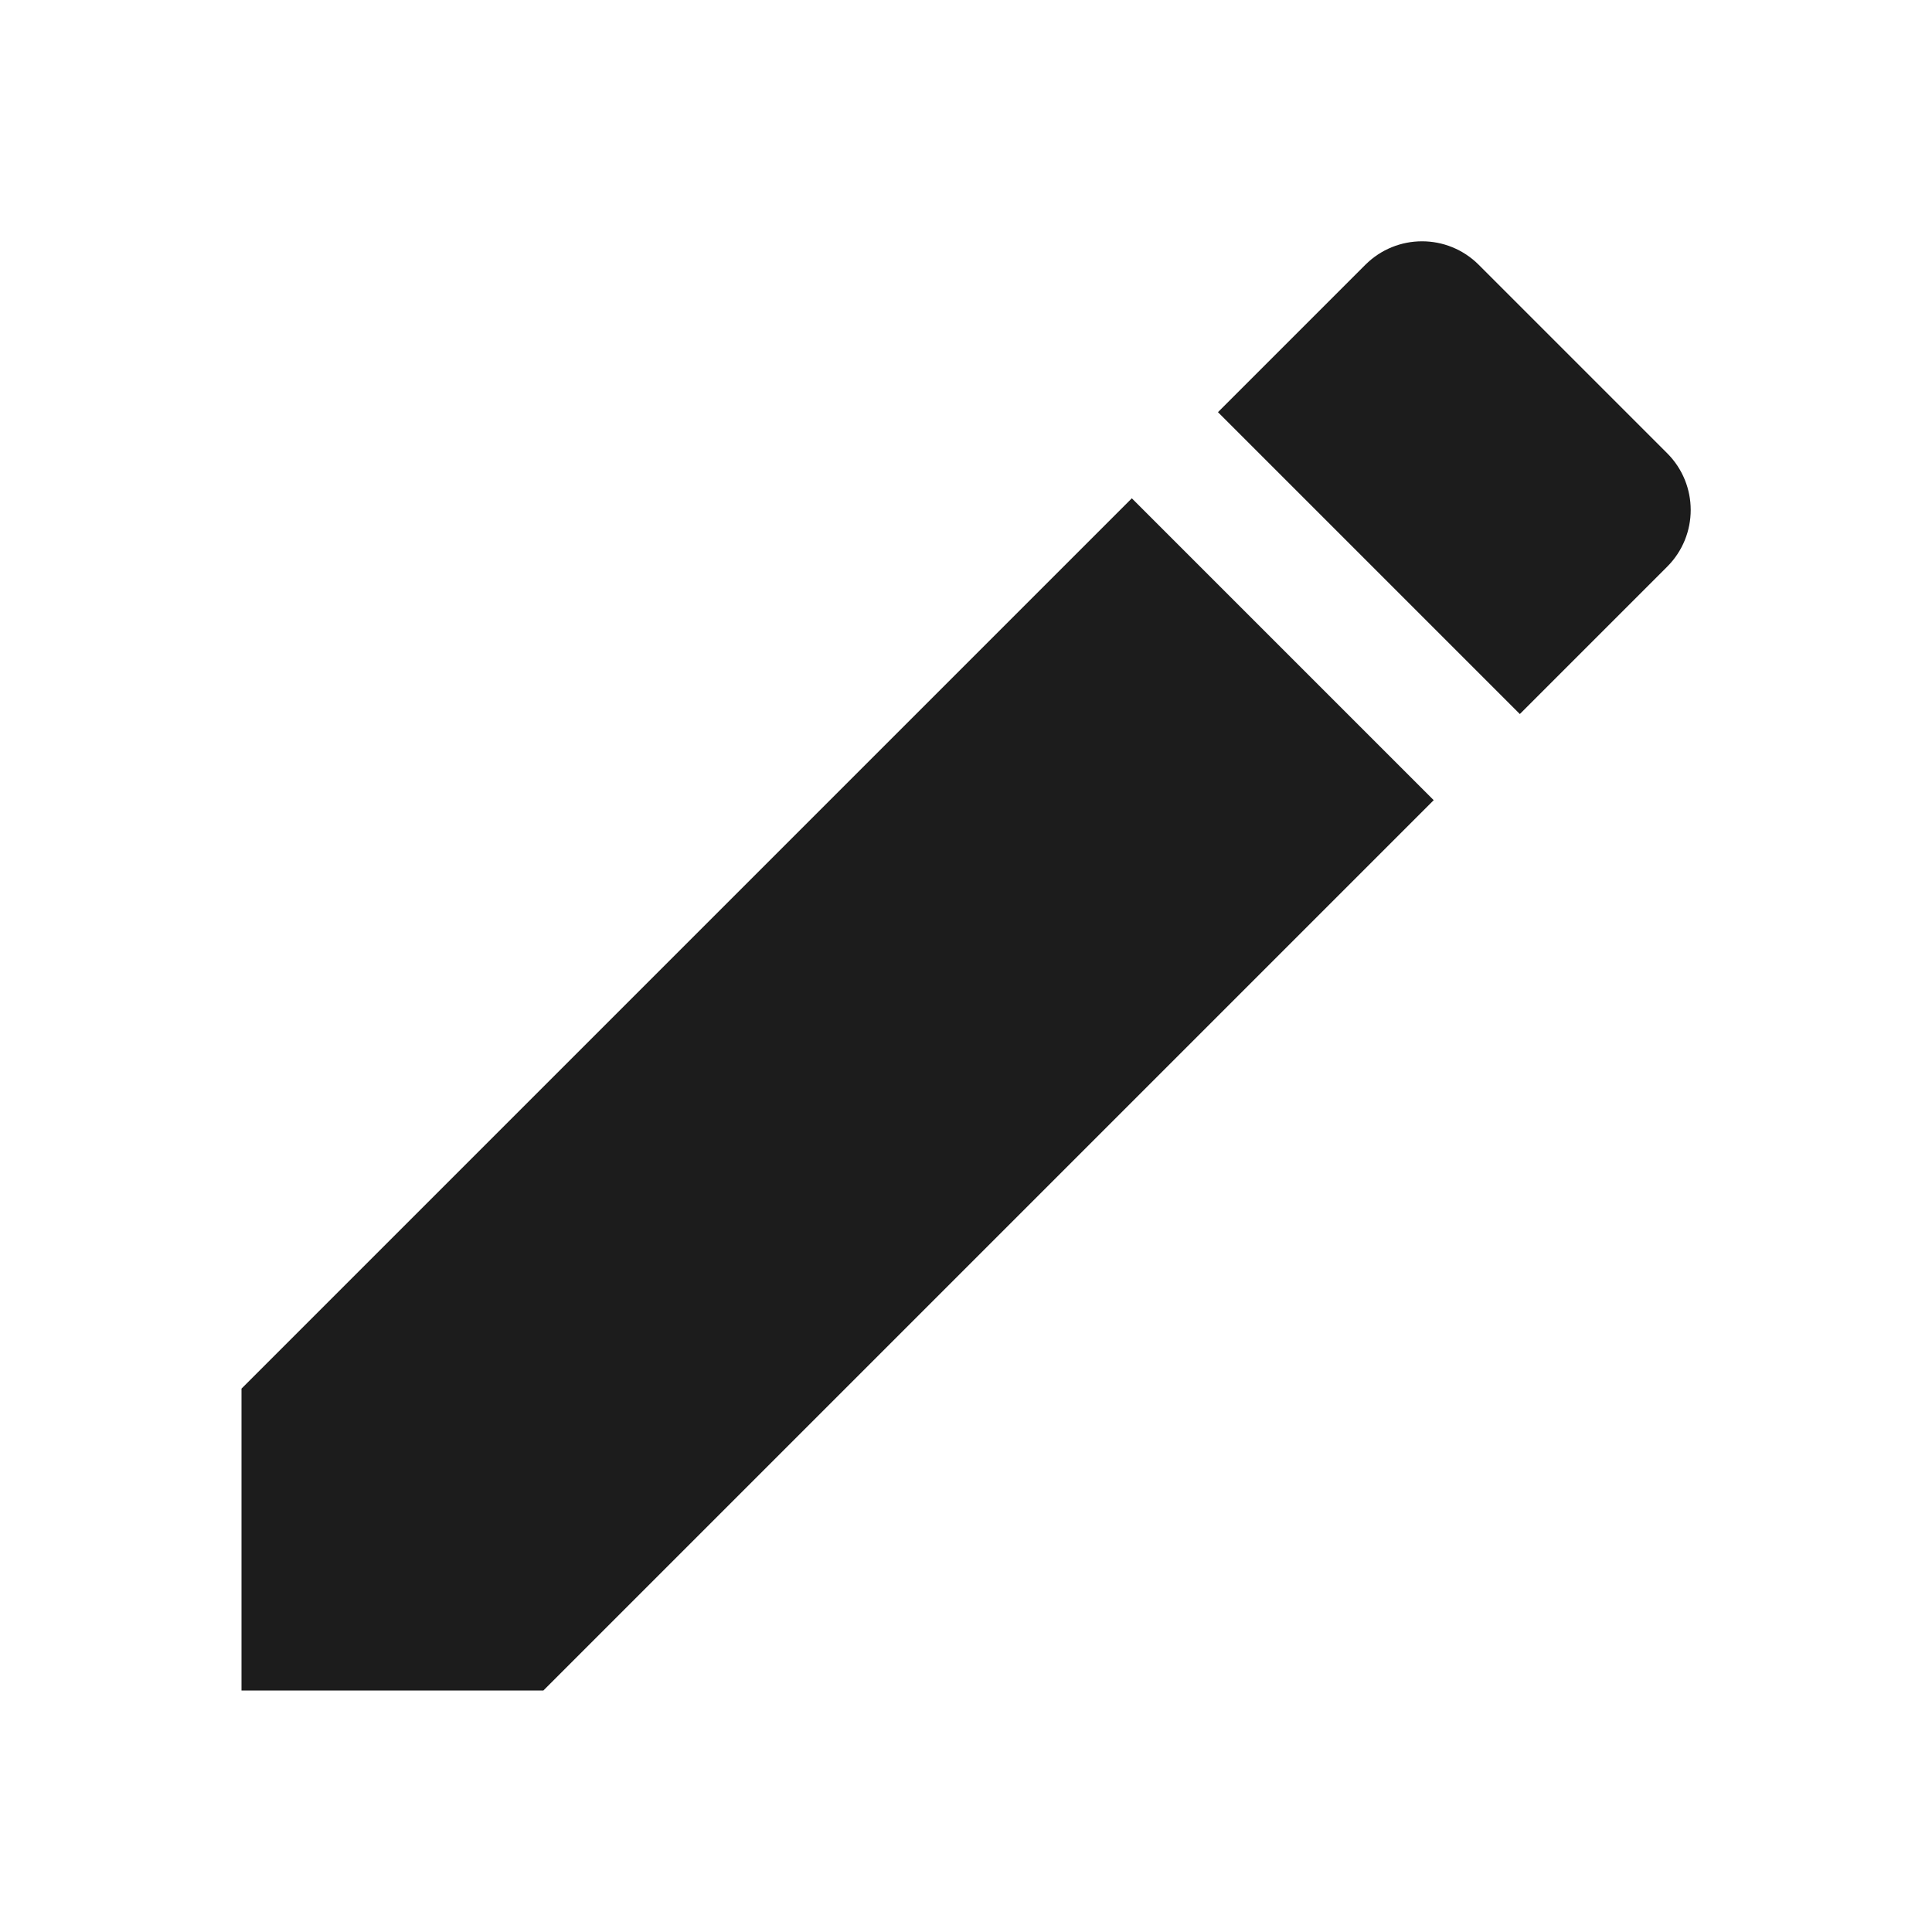
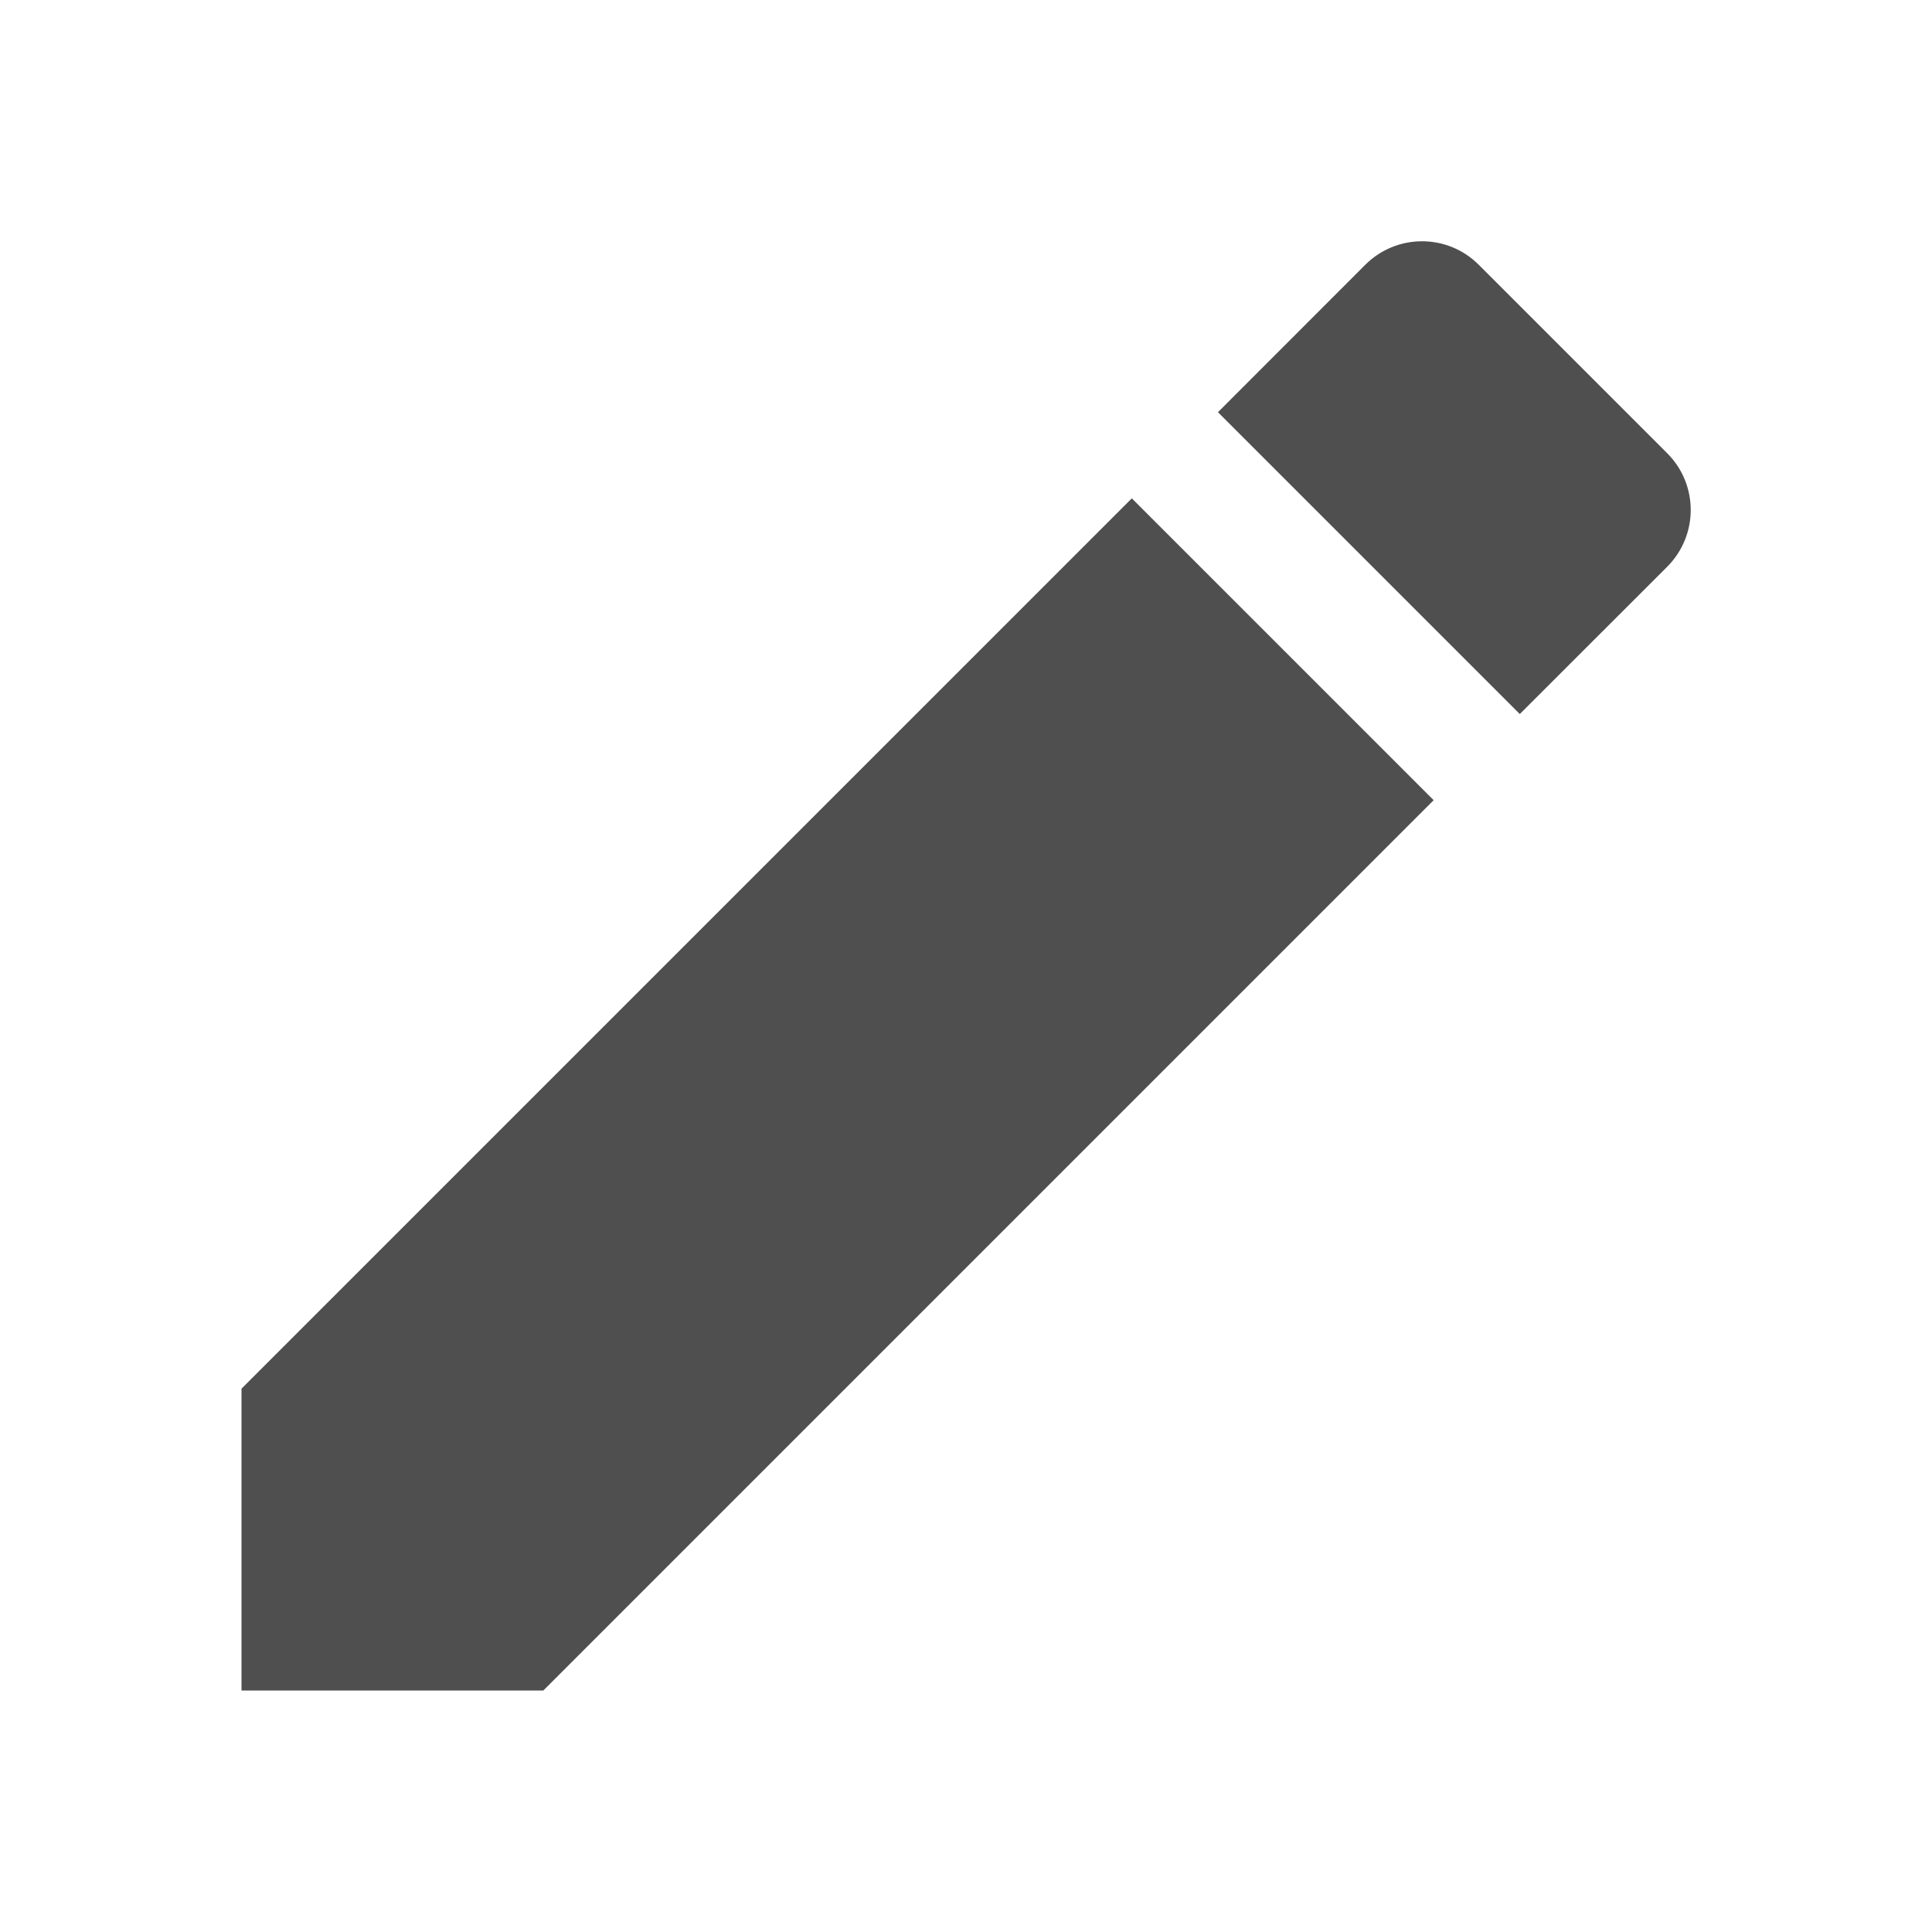
- <svg xmlns="http://www.w3.org/2000/svg" width="24" height="24" viewBox="0 0 24 24" fill="none">
-   <path d="M3 17.25V21H6.75L17.81 9.94L14.06 6.19L3 17.25ZM20.71 7.04C21.1 6.65 21.1 6.02 20.71 5.63L18.37 3.29C17.98 2.9 17.35 2.9 16.96 3.29L15.13 5.12L18.88 8.87L20.71 7.04Z" fill="#1C1C1C" />
+ <svg xmlns="http://www.w3.org/2000/svg" width="17" height="17" viewBox="0 0 17 17" fill="none">
+   <path d="M2.125 12.219V14.875H4.781L12.615 7.041L9.959 4.385L2.125 12.219ZM14.67 4.987C14.946 4.71 14.946 4.264 14.67 3.988L13.012 2.33C12.736 2.054 12.29 2.054 12.013 2.33L10.717 3.627L13.373 6.283L14.67 4.987Z" fill="#4F4F4F" />
</svg>
